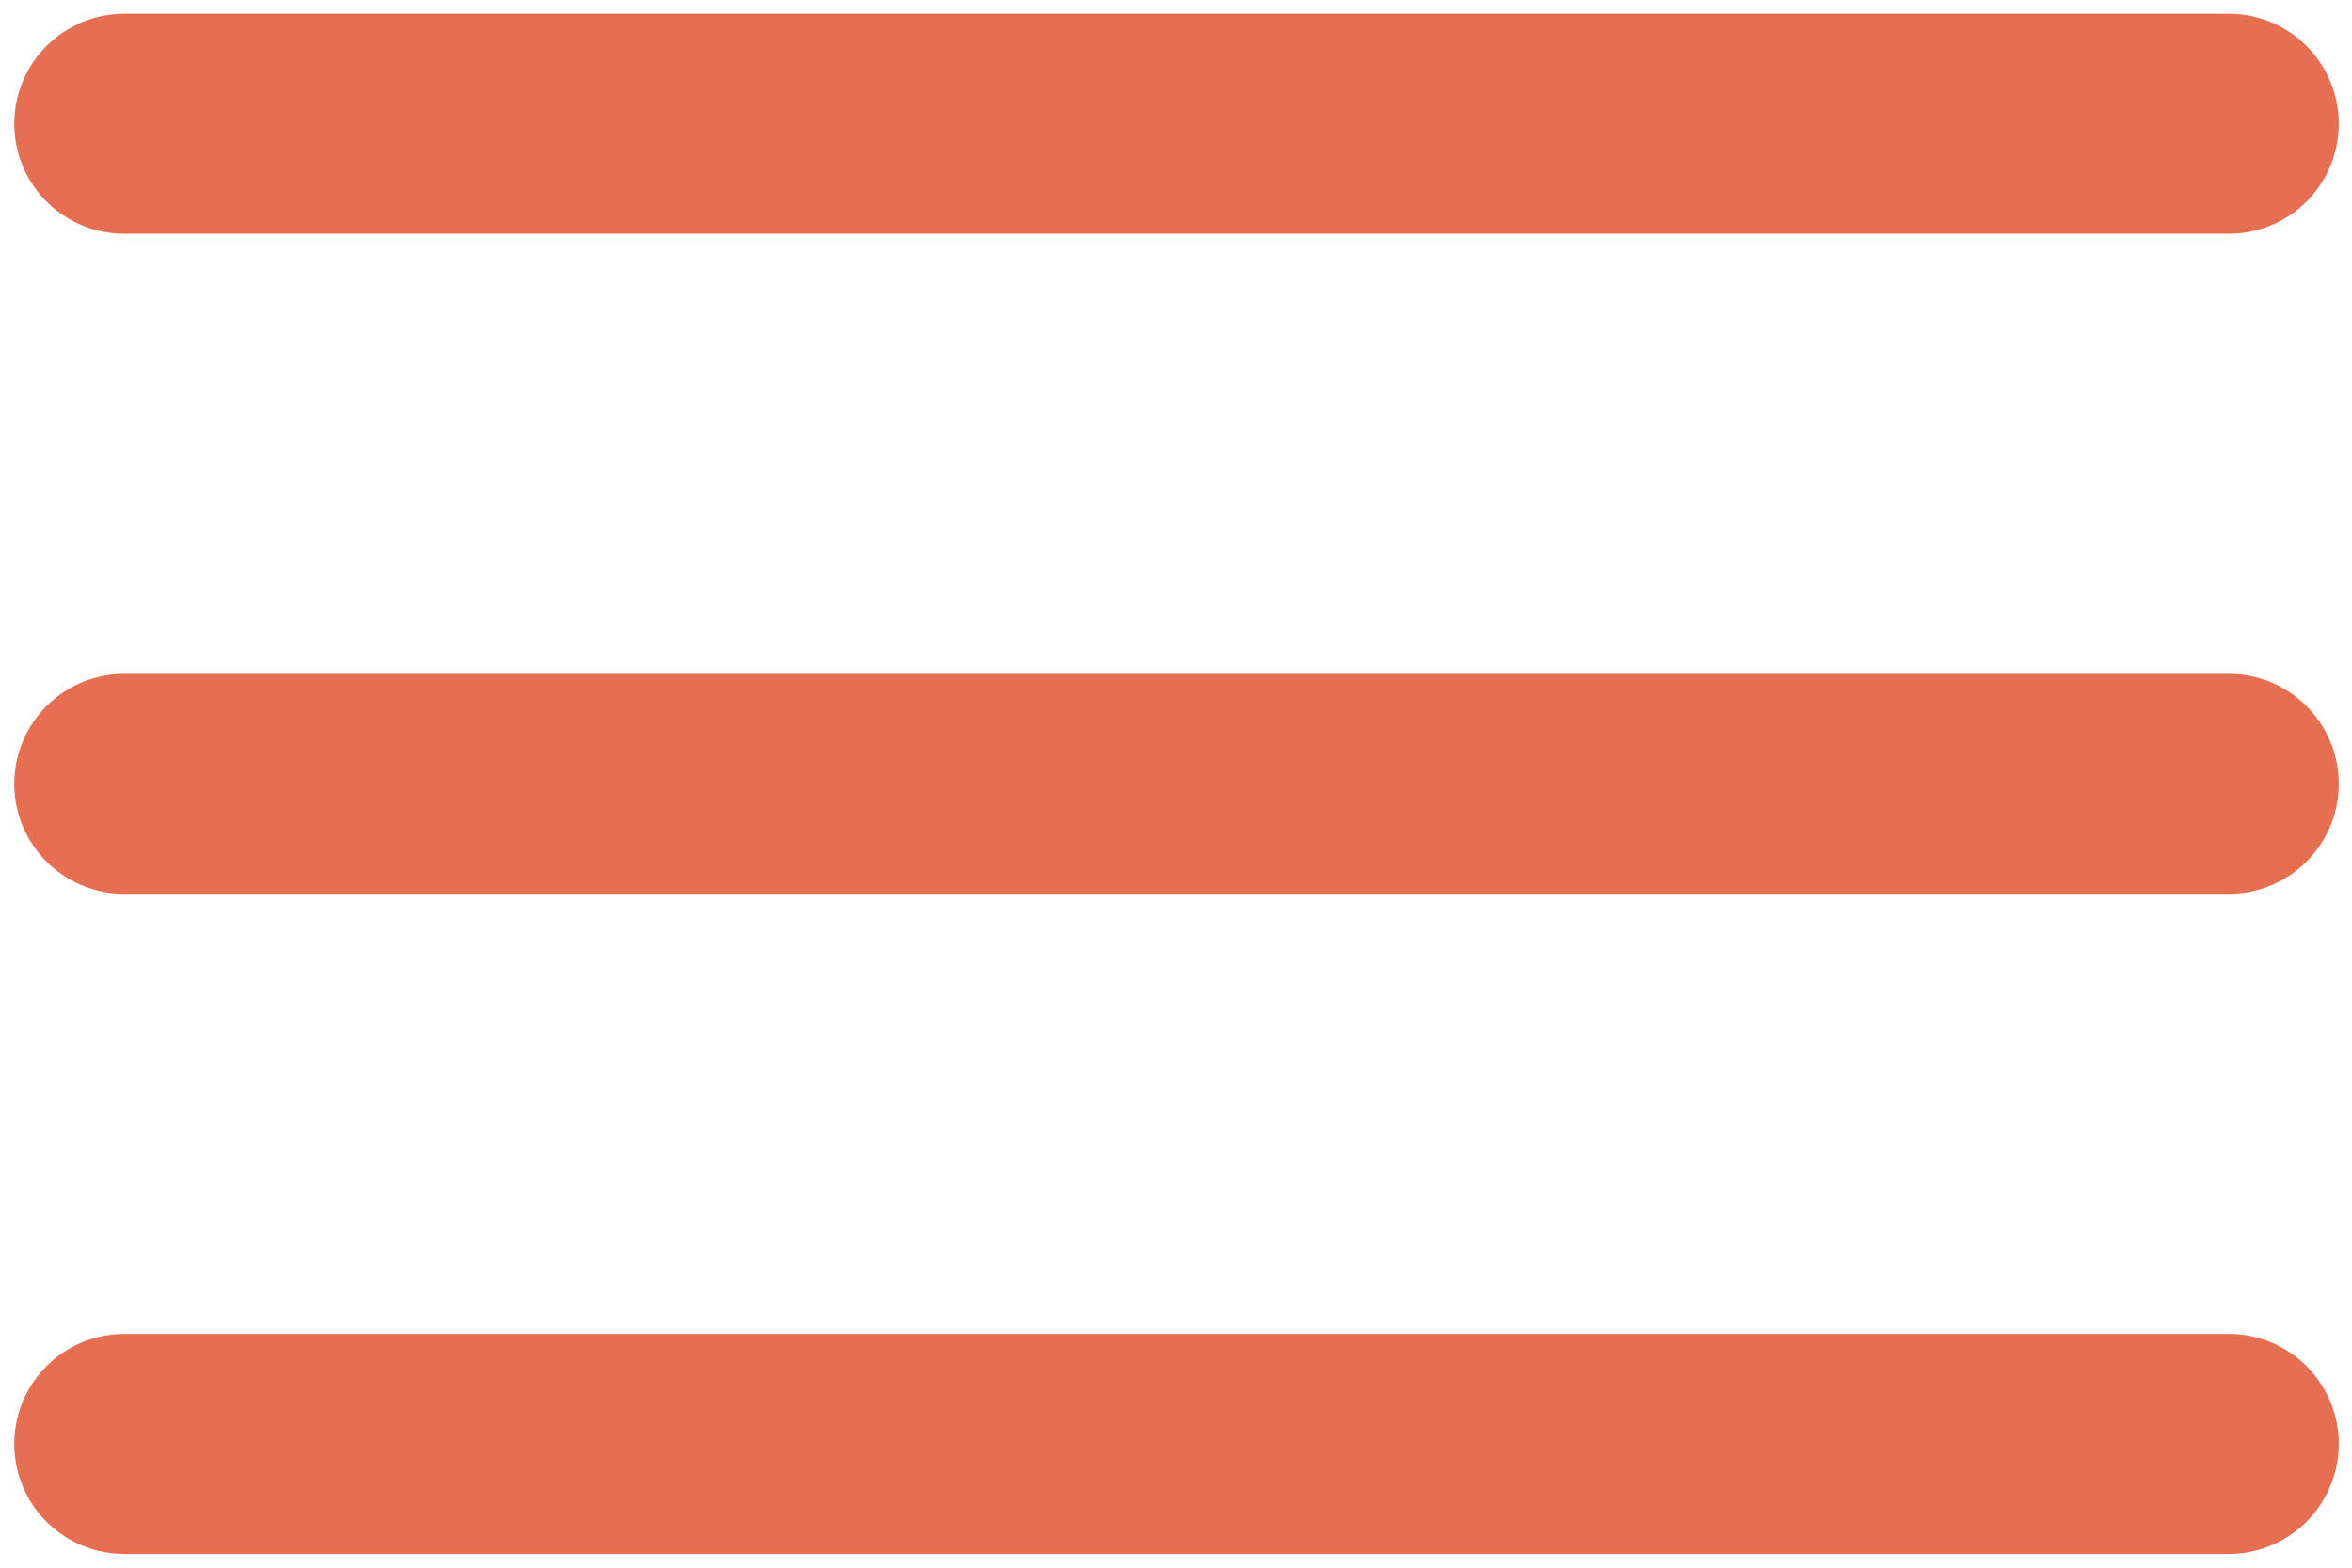
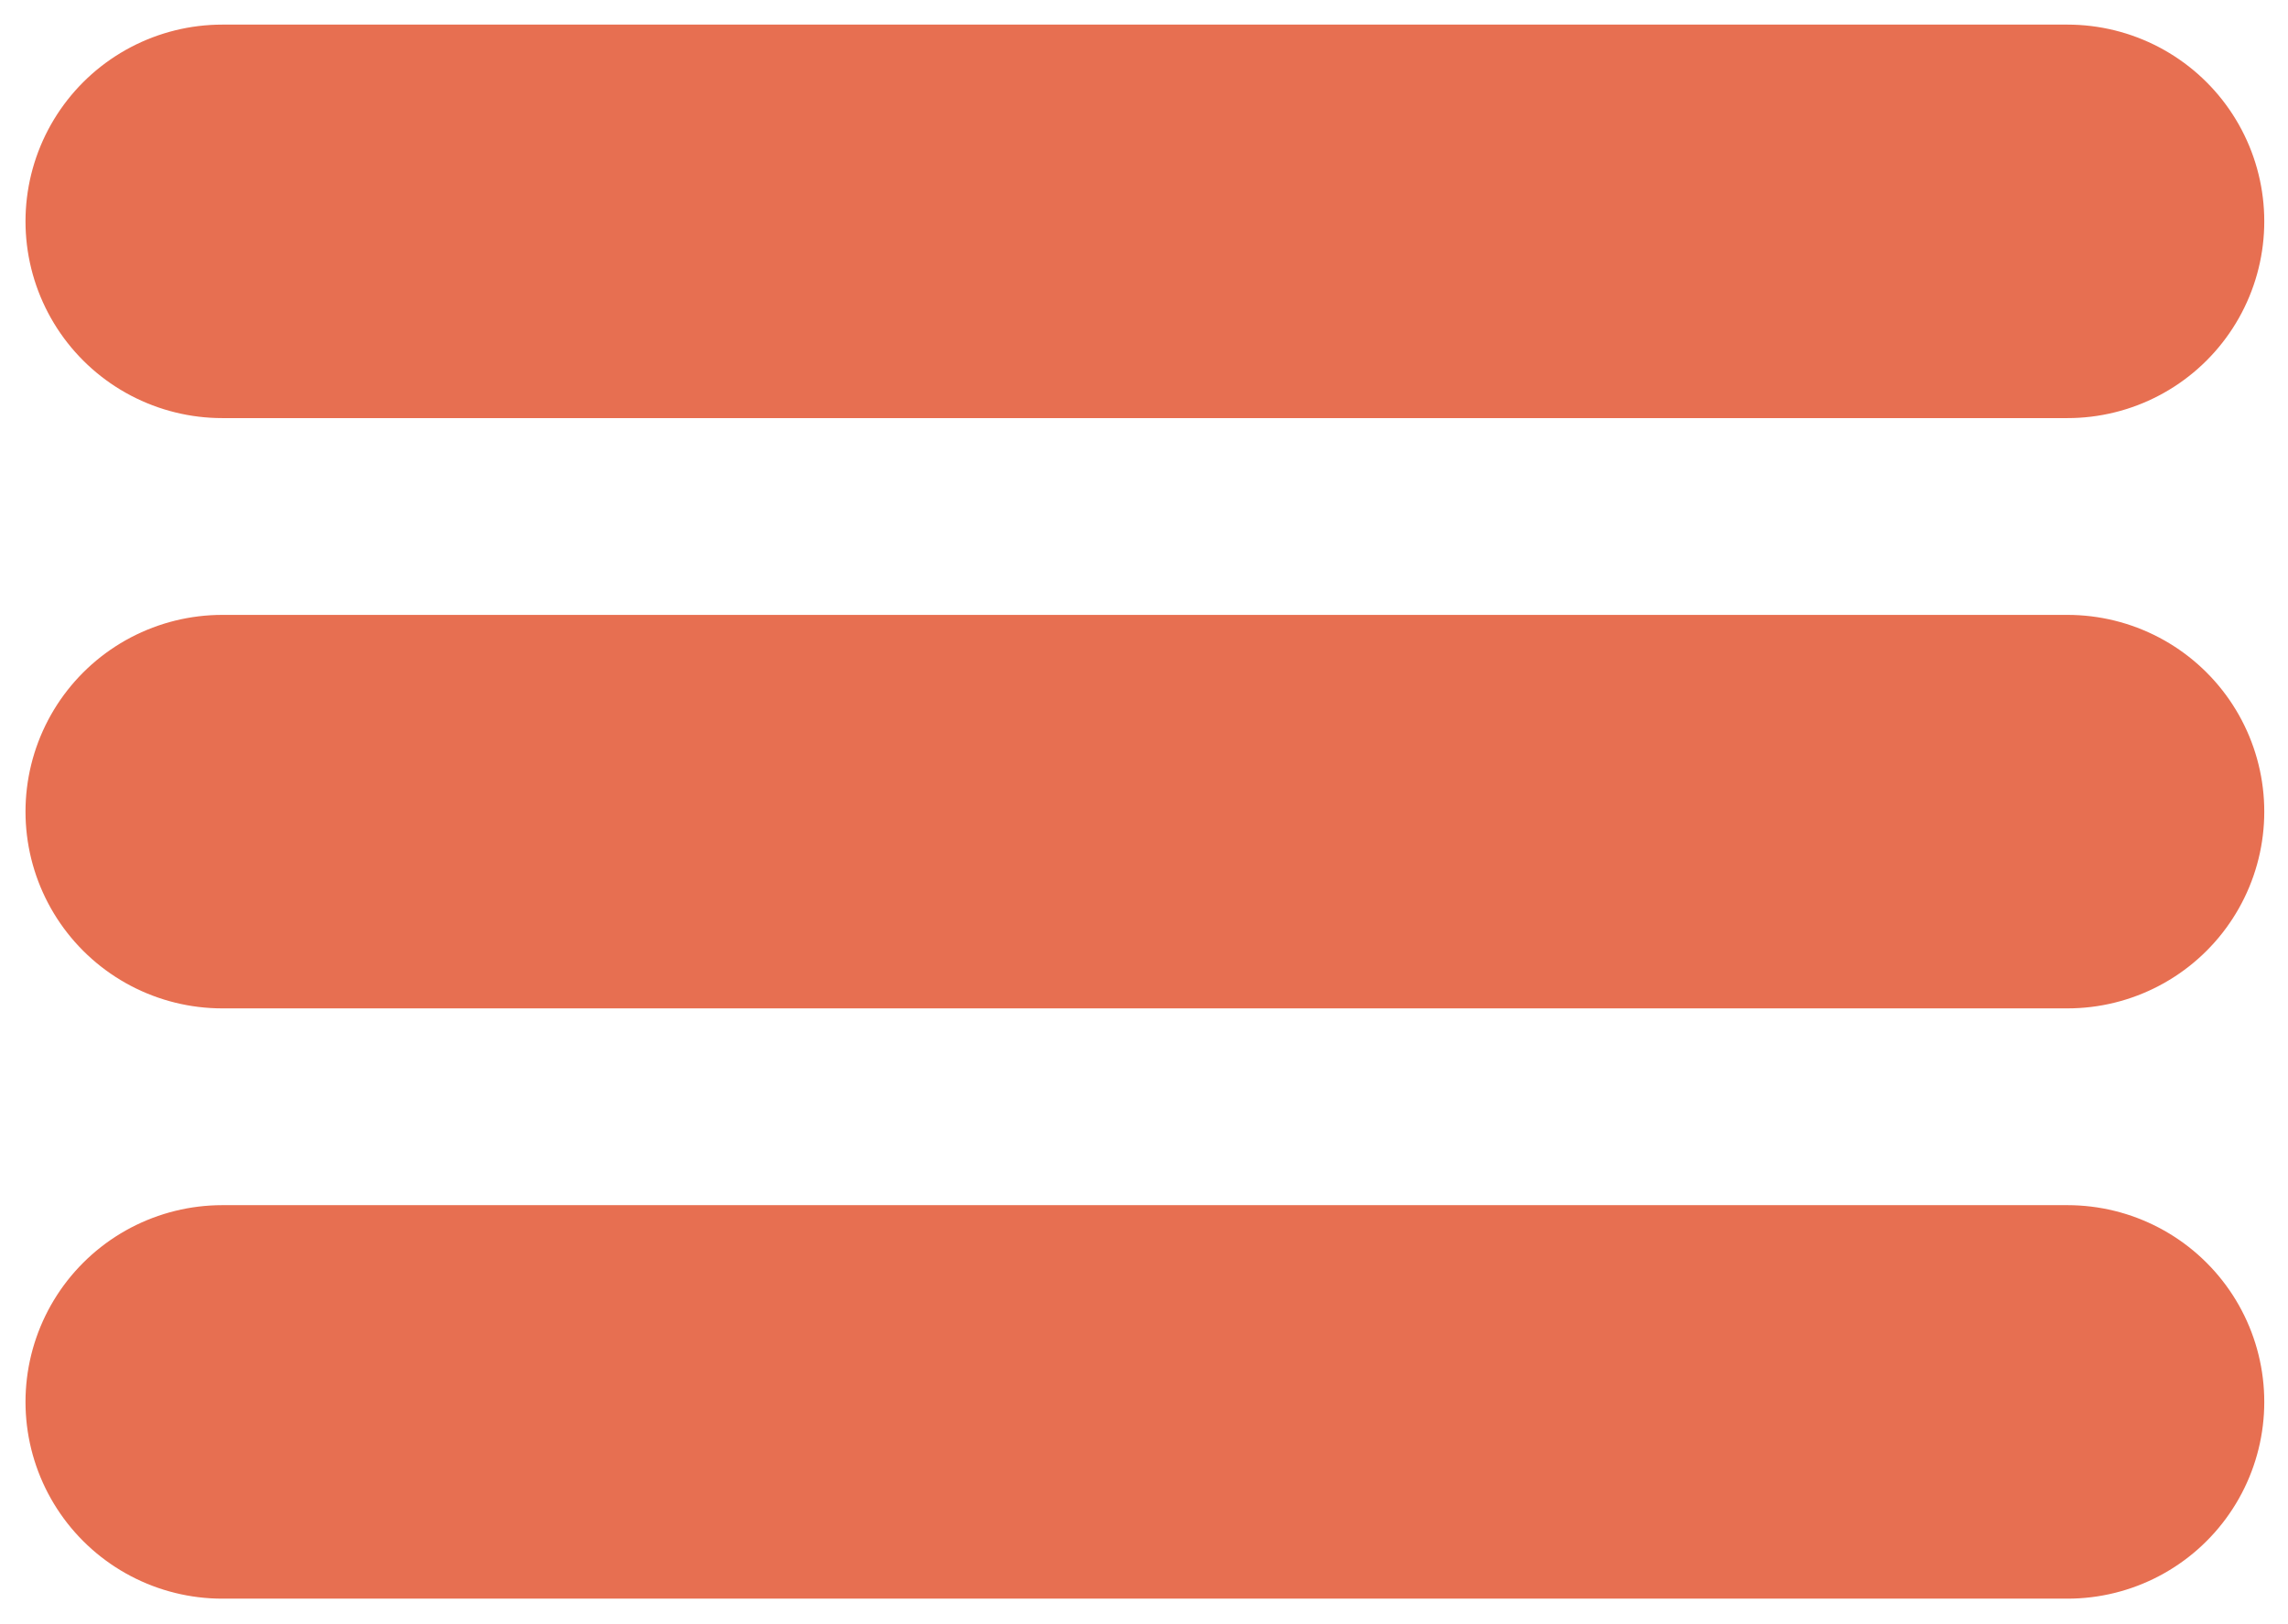
- <svg xmlns="http://www.w3.org/2000/svg" width="57" height="38" viewBox="0 0 57 38" fill="none">
-   <path d="M3.012 3H54.013M3.012 19H54.013M3.012 35H54.013" stroke="#E76F51" stroke-width="5.333" stroke-linecap="round" stroke-linejoin="round" />
+ <svg xmlns="http://www.w3.org/2000/svg" width="31" height="22" viewBox="0 0 31 22" fill="none">
+   <path d="M3.012 3H28.012M3.012 11H28.012M3.012 19H28.012" stroke="#E76F51" stroke-width="5.333" stroke-linecap="round" stroke-linejoin="round" />
</svg>
